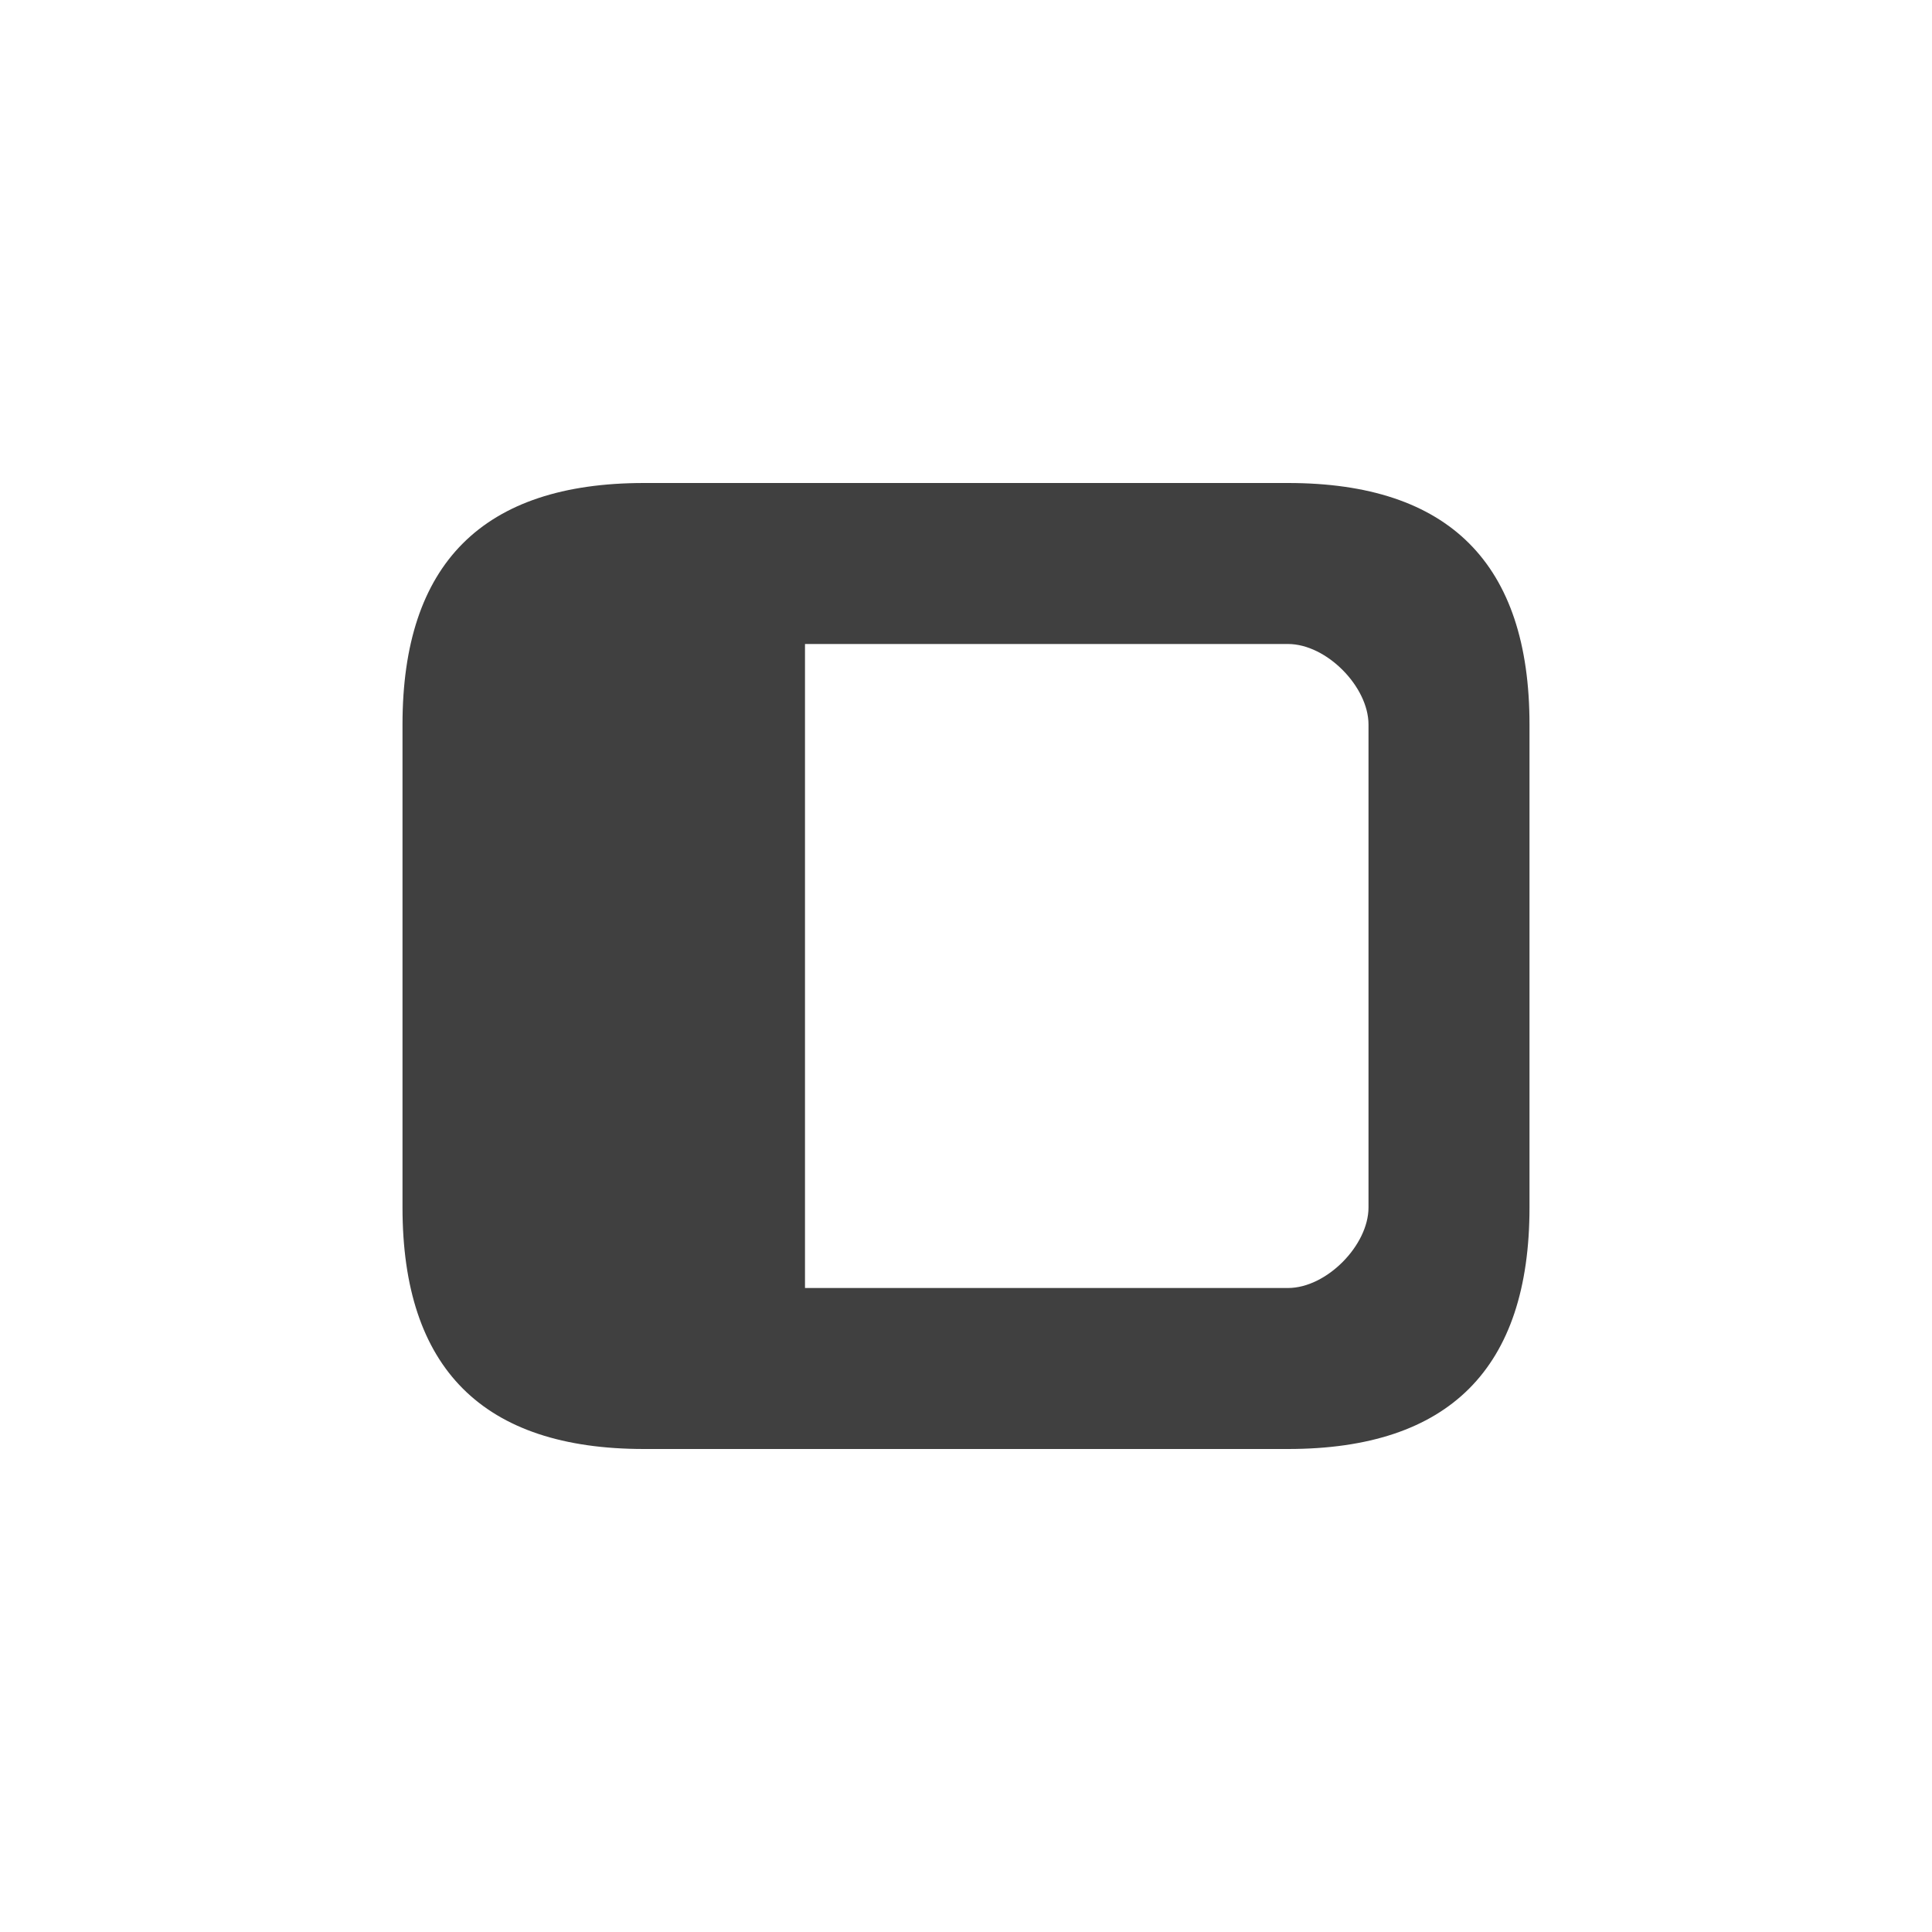
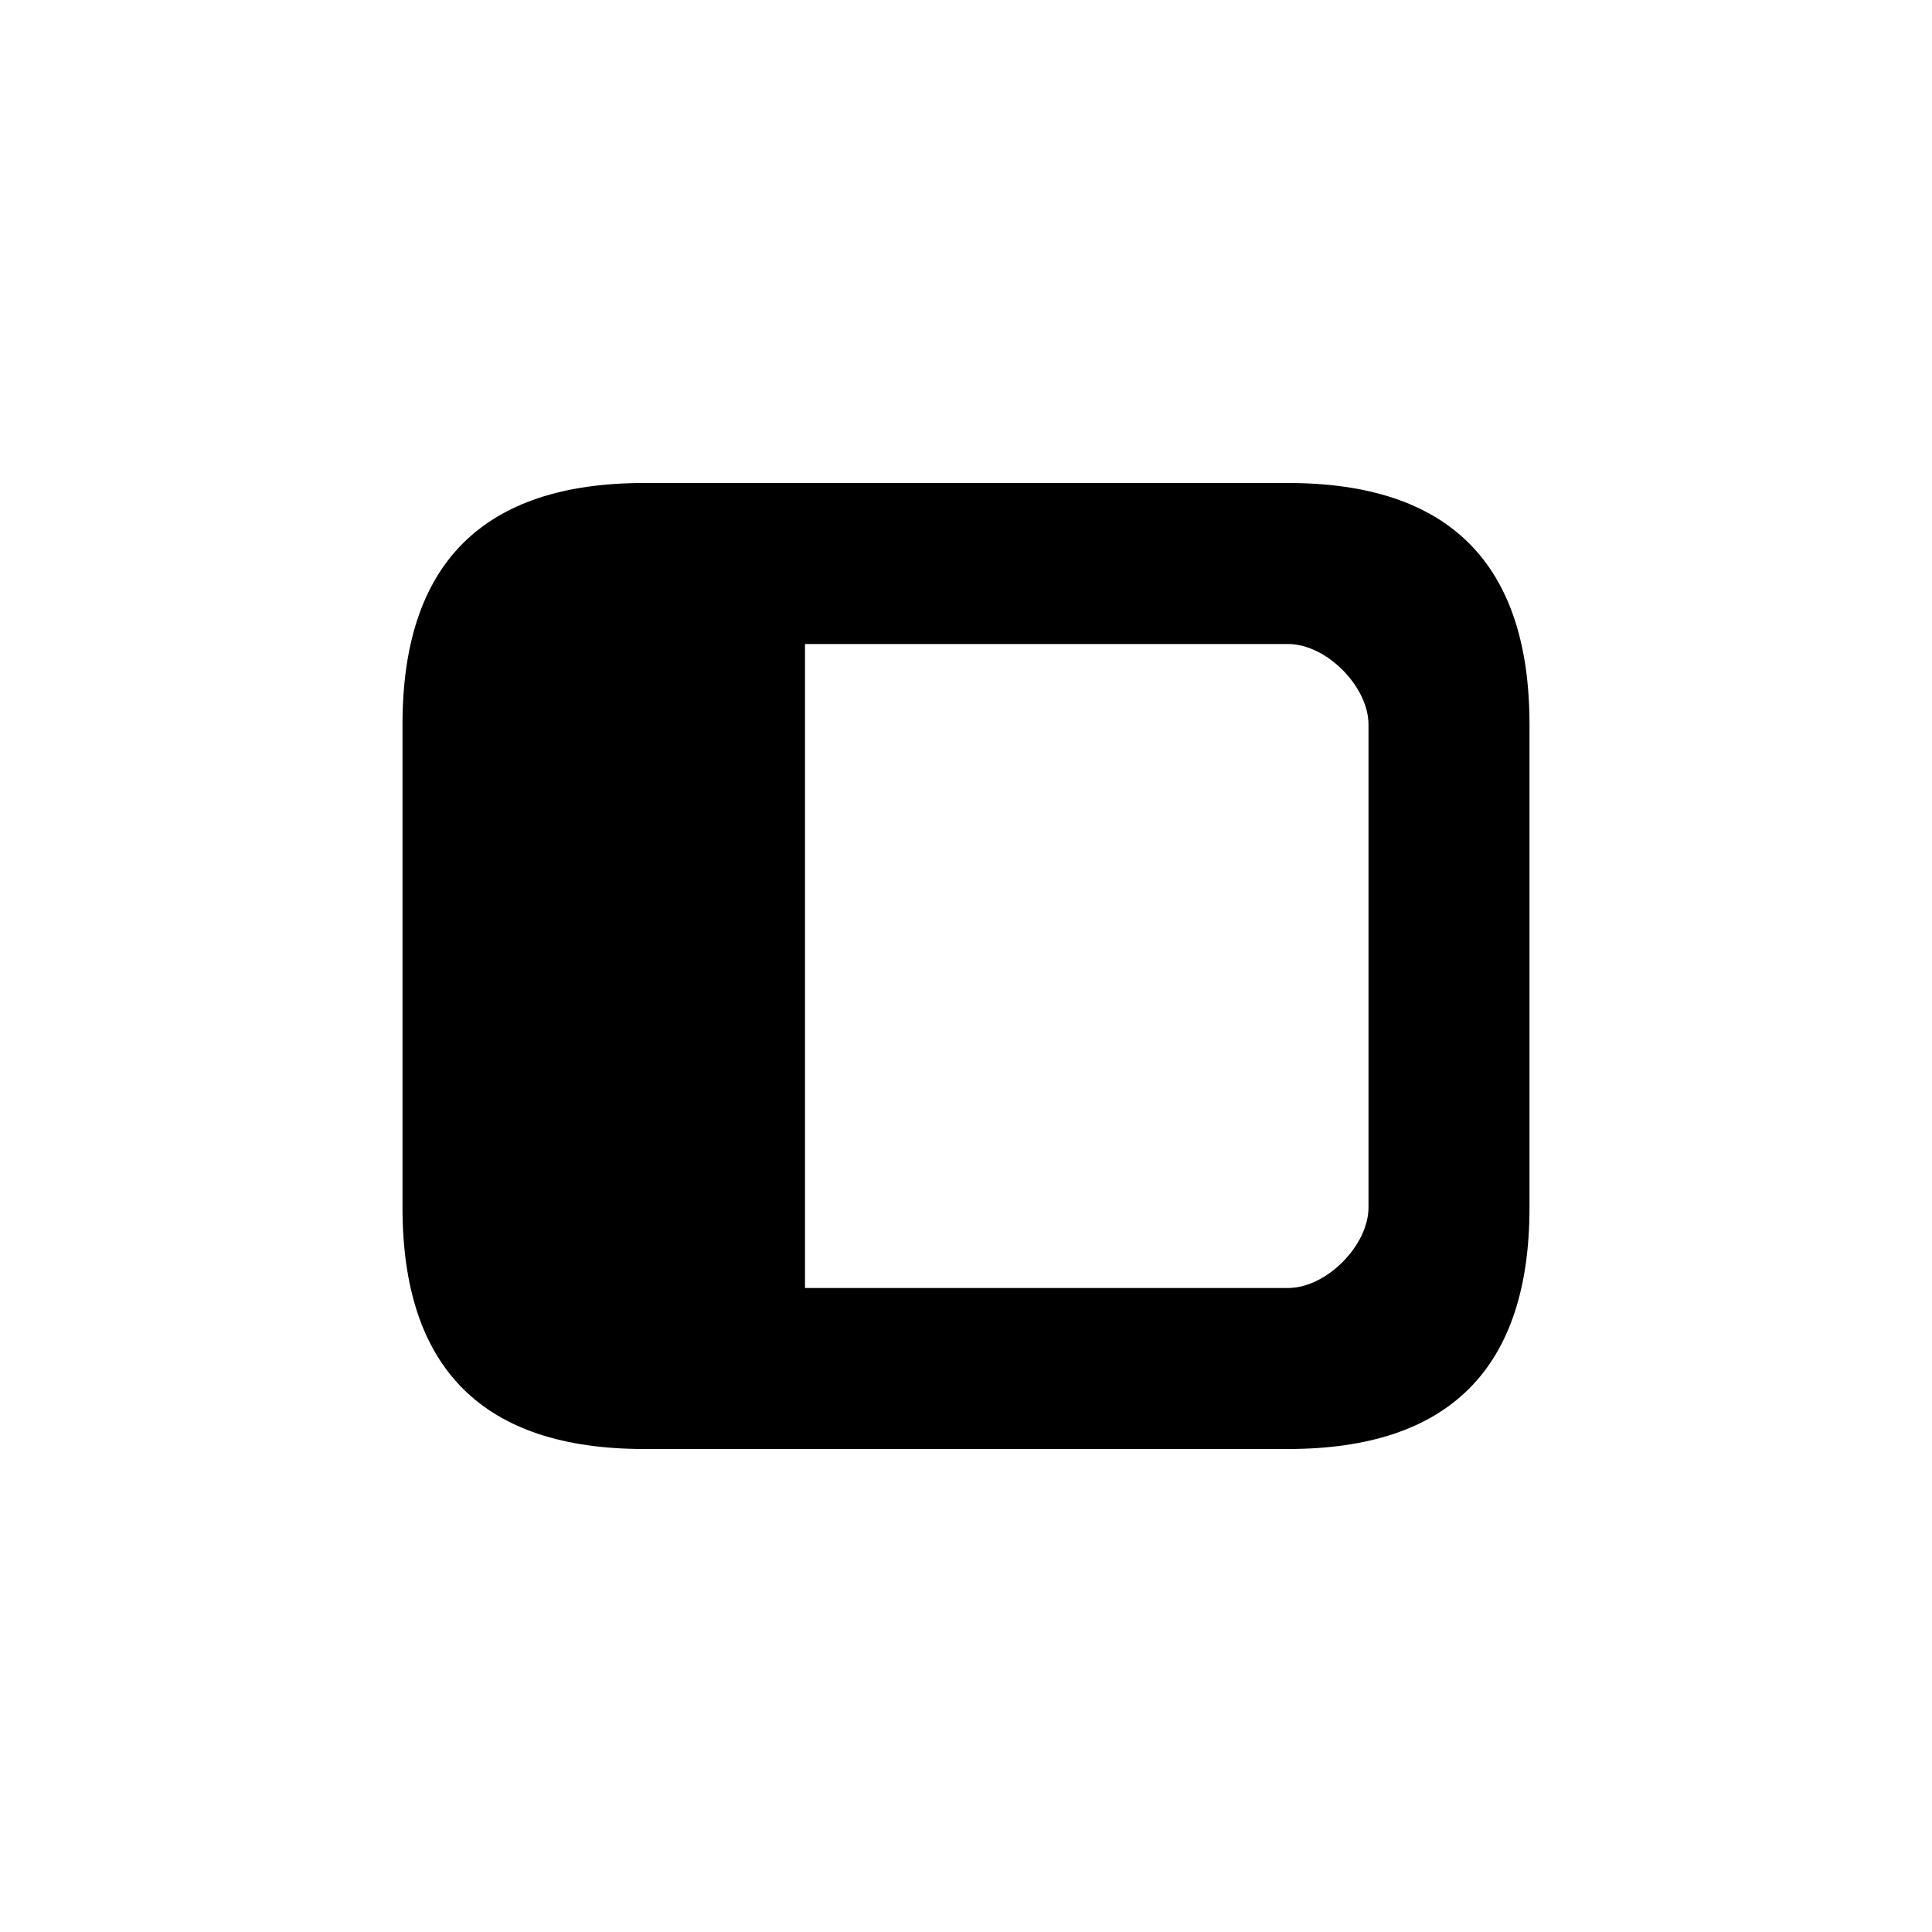
<svg xmlns="http://www.w3.org/2000/svg" version="1.1" x="0px" y="0px" width="24px" height="24px" viewBox="0 0 24 24" style="enable-background:new 0 0 24 24;" xml:space="preserve">
-   <g id="Icons" style="opacity:0.75;">
-     <g id="parameter_1_">
-       <g id="offset_box">
-         <g>
-           <path style="fill-rule:evenodd;clip-rule:evenodd;" d="M16,6H8C6,6,5,7,5,9v6c0,2,1,3,3,3h8c2,0,3-1,3-3V9C19,7,18,6,16,6z       M17,15c0,0.469-0.521,1-1,1h-6V8h6c0.479,0,1,0.531,1,1V15z" />
-         </g>
-       </g>
-     </g>
+   <g id="parameter">
+     <path id="offset_box" style="fill-rule:evenodd;clip-rule:evenodd;" d="M16,6H8C6,6,5,7,5,9v6c0,2,1,3,3,3h8c2,0,3-1,3-3V9C19,7,18,6,16,6z    M17,15c0,0.469-0.521,1-1,1h-6V8h6c0.479,0,1,0.531,1,1V15z" />
  </g>
-   <g id="Guides" style="display:none;">
- </g>
</svg>
